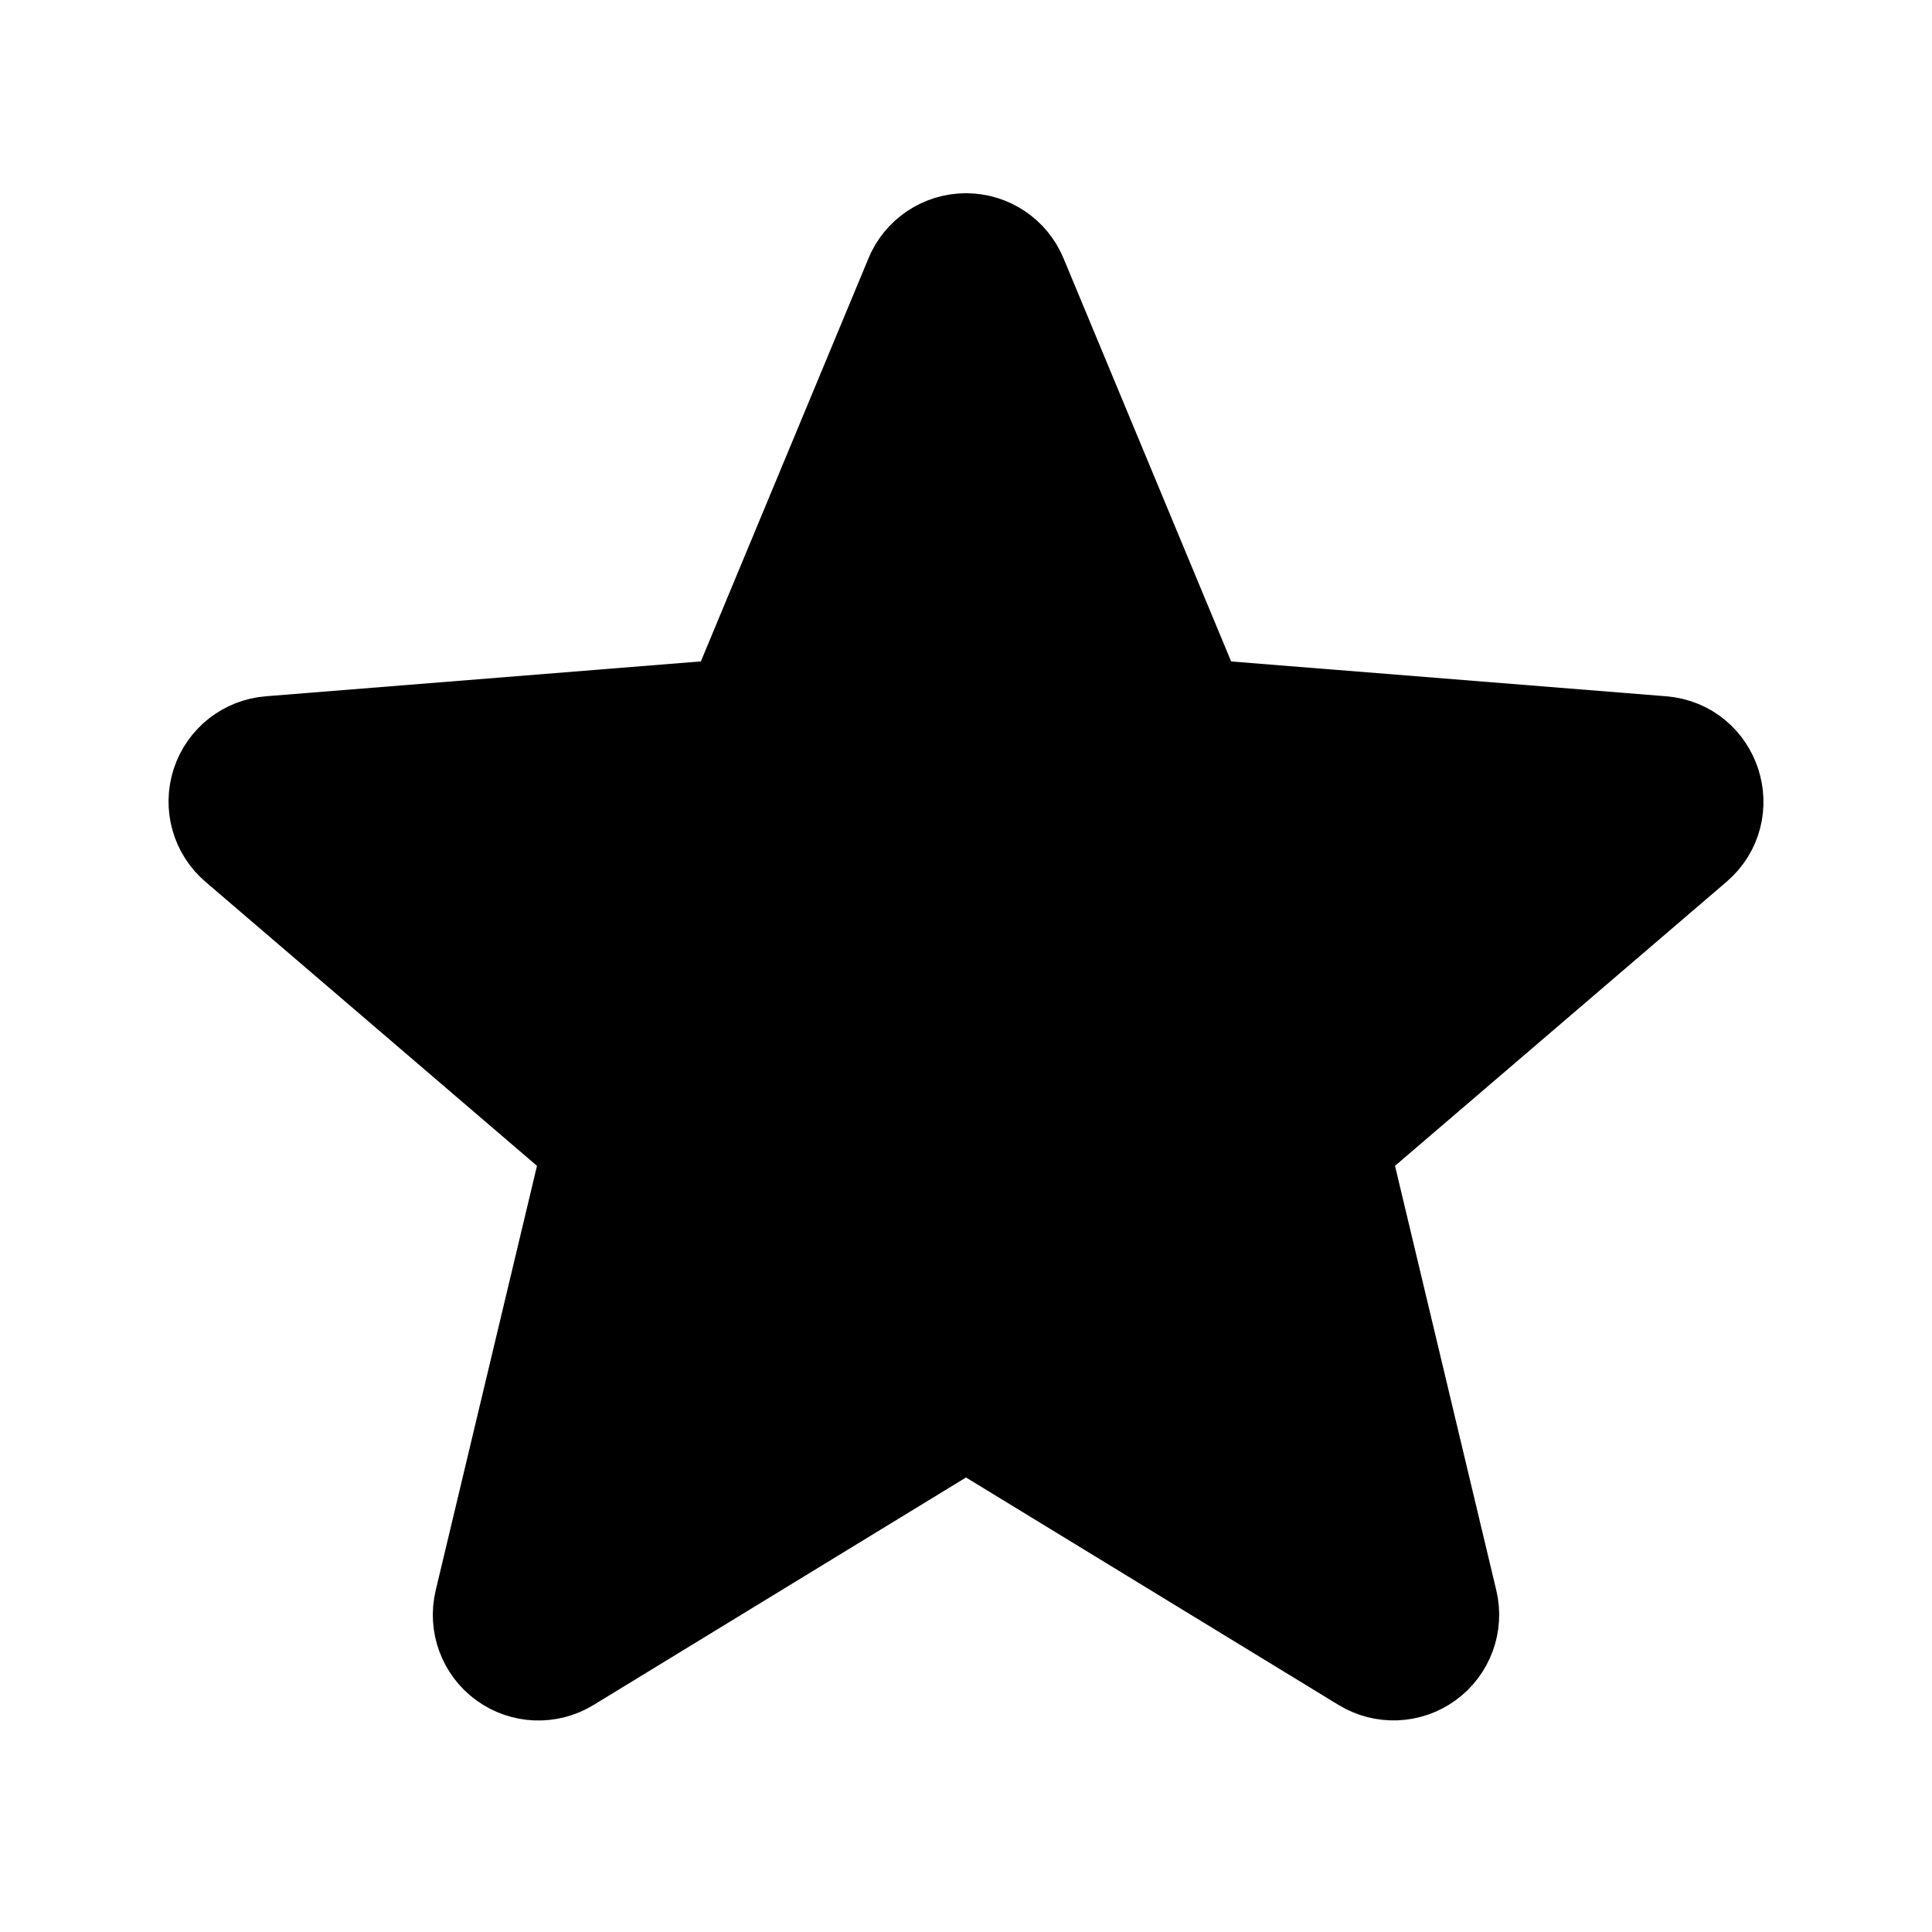
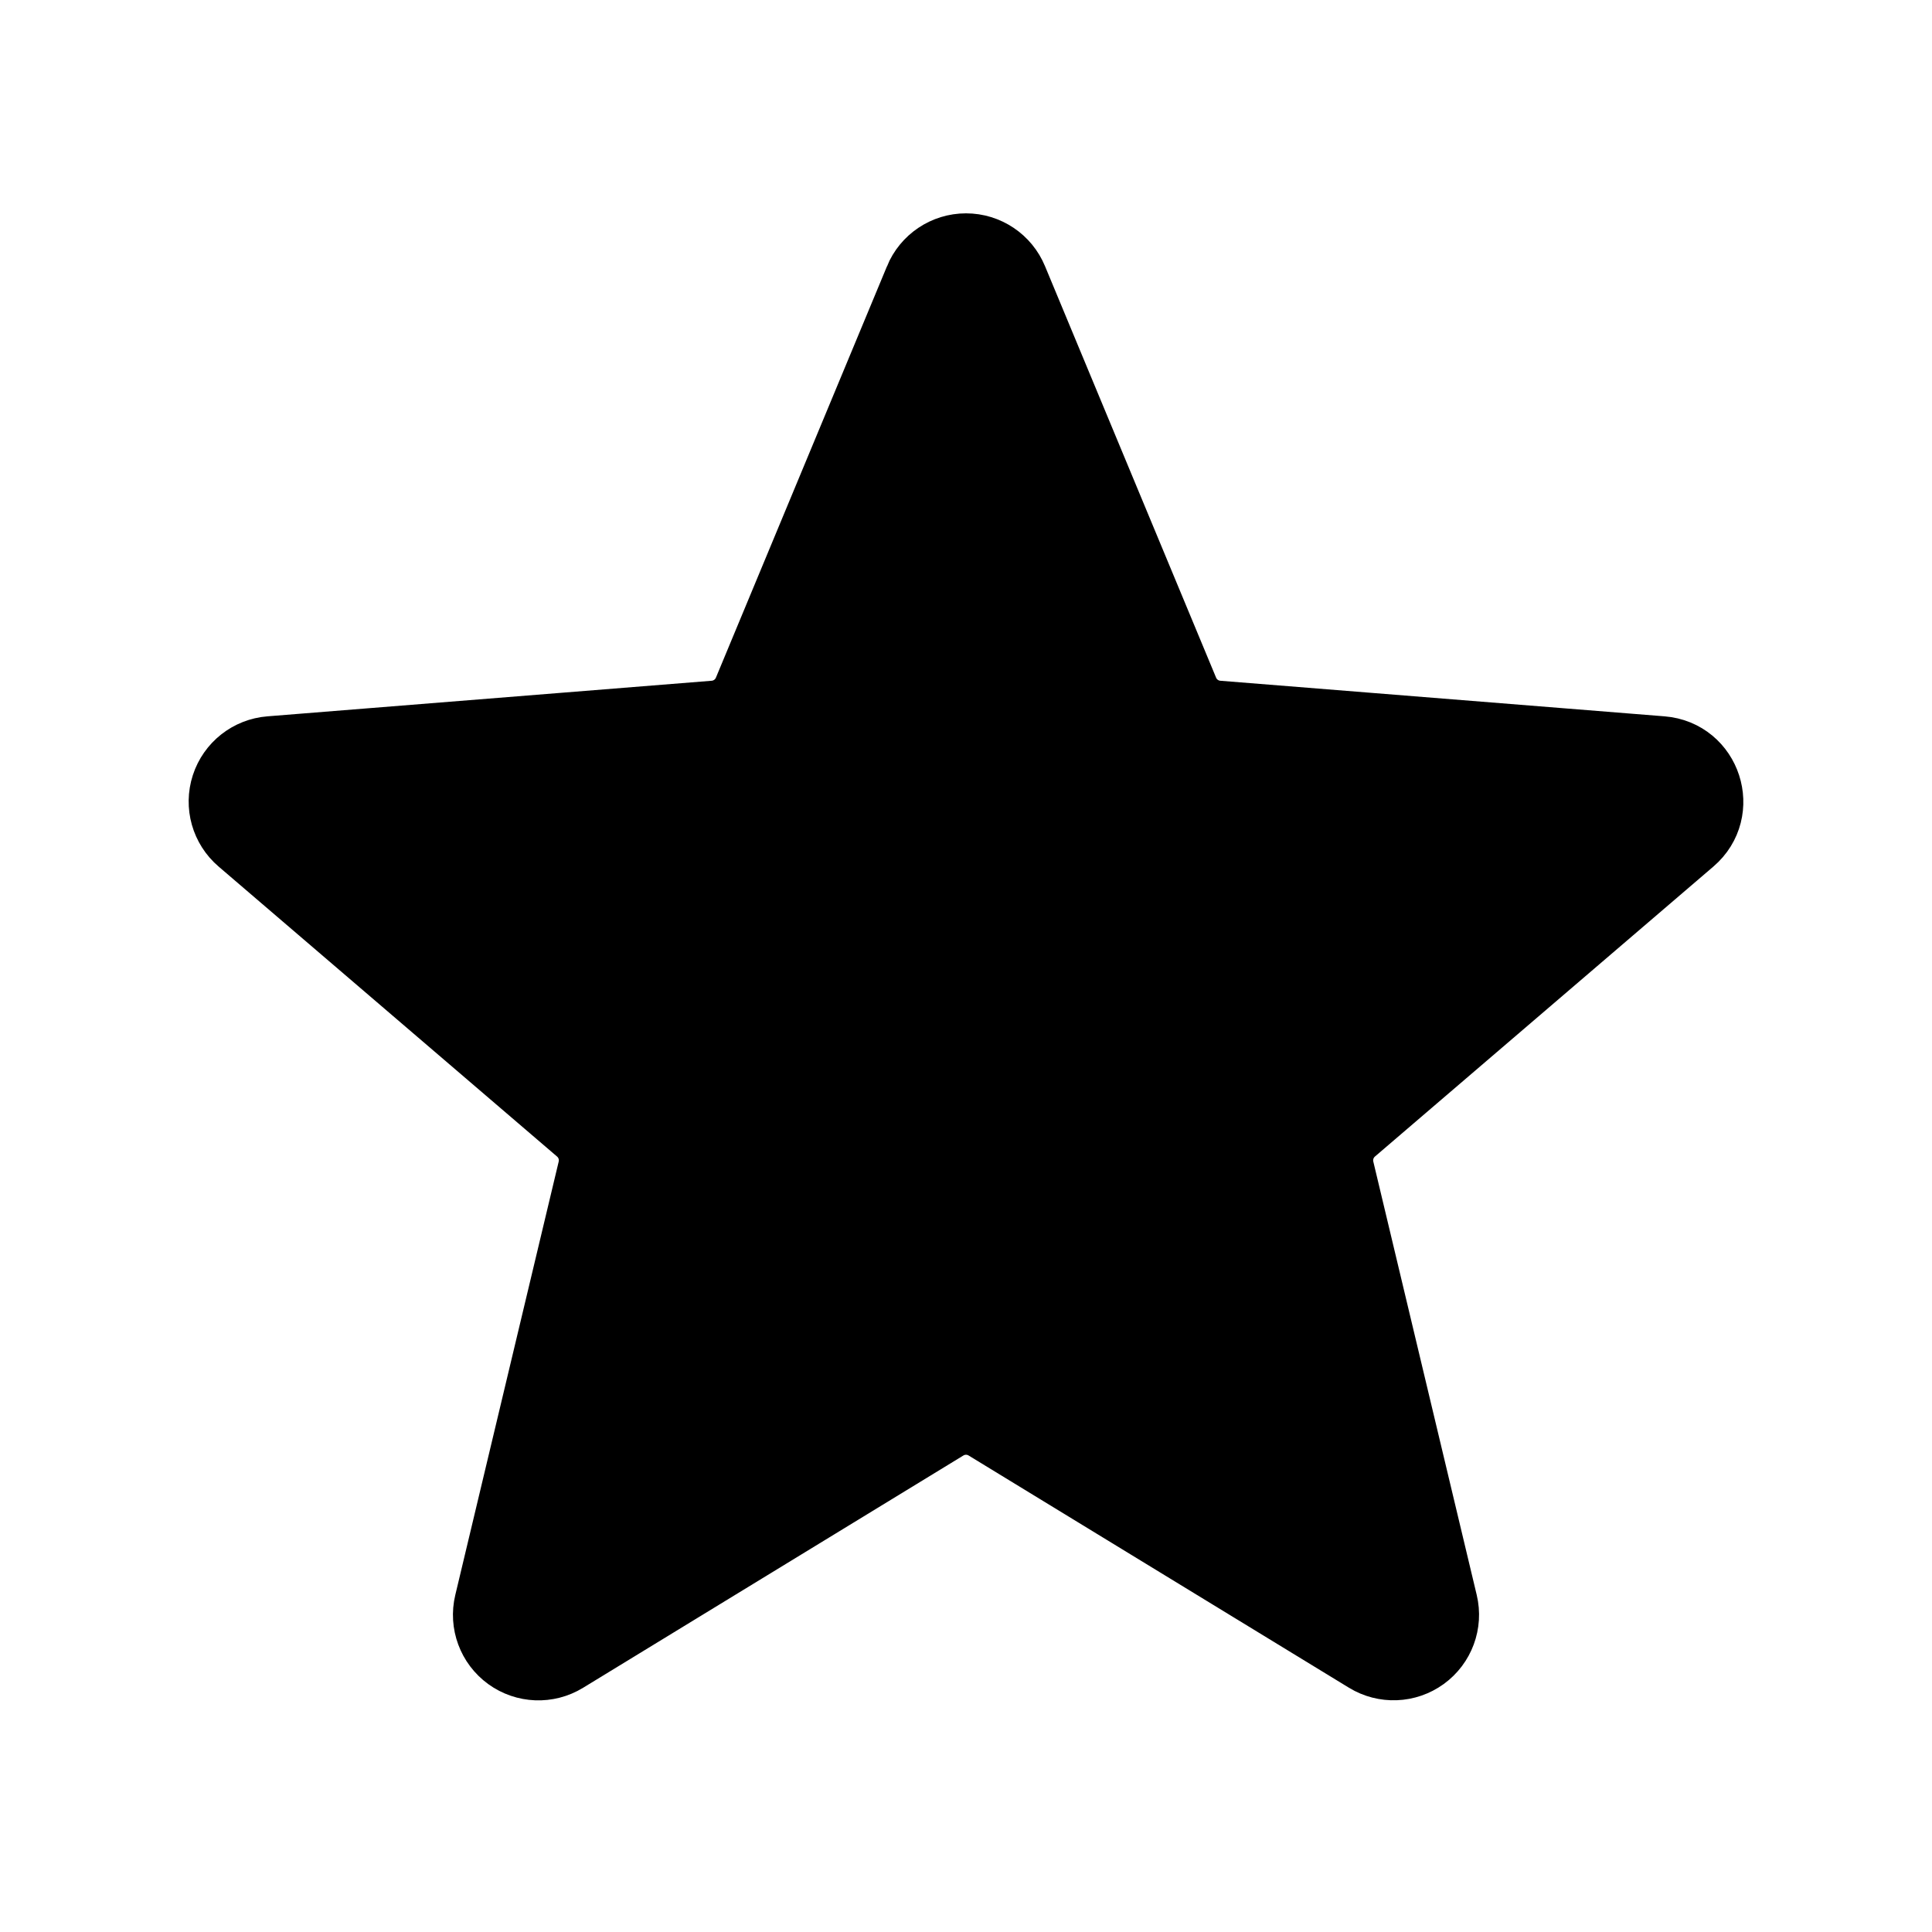
- <svg xmlns="http://www.w3.org/2000/svg" fill="#000000" viewBox="0 0 24 24" stroke-width="1.5" stroke="#000000" class="size-6">
-   <path stroke-linecap="round" stroke-linejoin="round" d="M11.48 3.499a.562.562 0 0 1 1.04 0l2.125 5.111a.563.563 0 0 0 .475.345l5.518.442c.499.04.701.663.321.988l-4.204 3.602a.563.563 0 0 0-.182.557l1.285 5.385a.562.562 0 0 1-.84.61l-4.725-2.885a.562.562 0 0 0-.586 0L6.982 20.54a.562.562 0 0 1-.84-.61l1.285-5.386a.562.562 0 0 0-.182-.557l-4.204-3.602a.562.562 0 0 1 .321-.988l5.518-.442a.563.563 0 0 0 .475-.345L11.48 3.5Z" />
+ <svg xmlns="http://www.w3.org/2000/svg" fill="#000000" viewBox="0 0 24 24" strokeWidth="1.5" stroke="#000000" class="size-6">
+   <path strokeLinecap="round" strokeLinejoin="round" d="M11.48 3.499a.562.562 0 0 1 1.04 0l2.125 5.111a.563.563 0 0 0 .475.345l5.518.442c.499.04.701.663.321.988l-4.204 3.602a.563.563 0 0 0-.182.557l1.285 5.385a.562.562 0 0 1-.84.61l-4.725-2.885a.562.562 0 0 0-.586 0L6.982 20.54a.562.562 0 0 1-.84-.61l1.285-5.386a.562.562 0 0 0-.182-.557l-4.204-3.602a.562.562 0 0 1 .321-.988l5.518-.442a.563.563 0 0 0 .475-.345L11.48 3.5Z" />
</svg>
